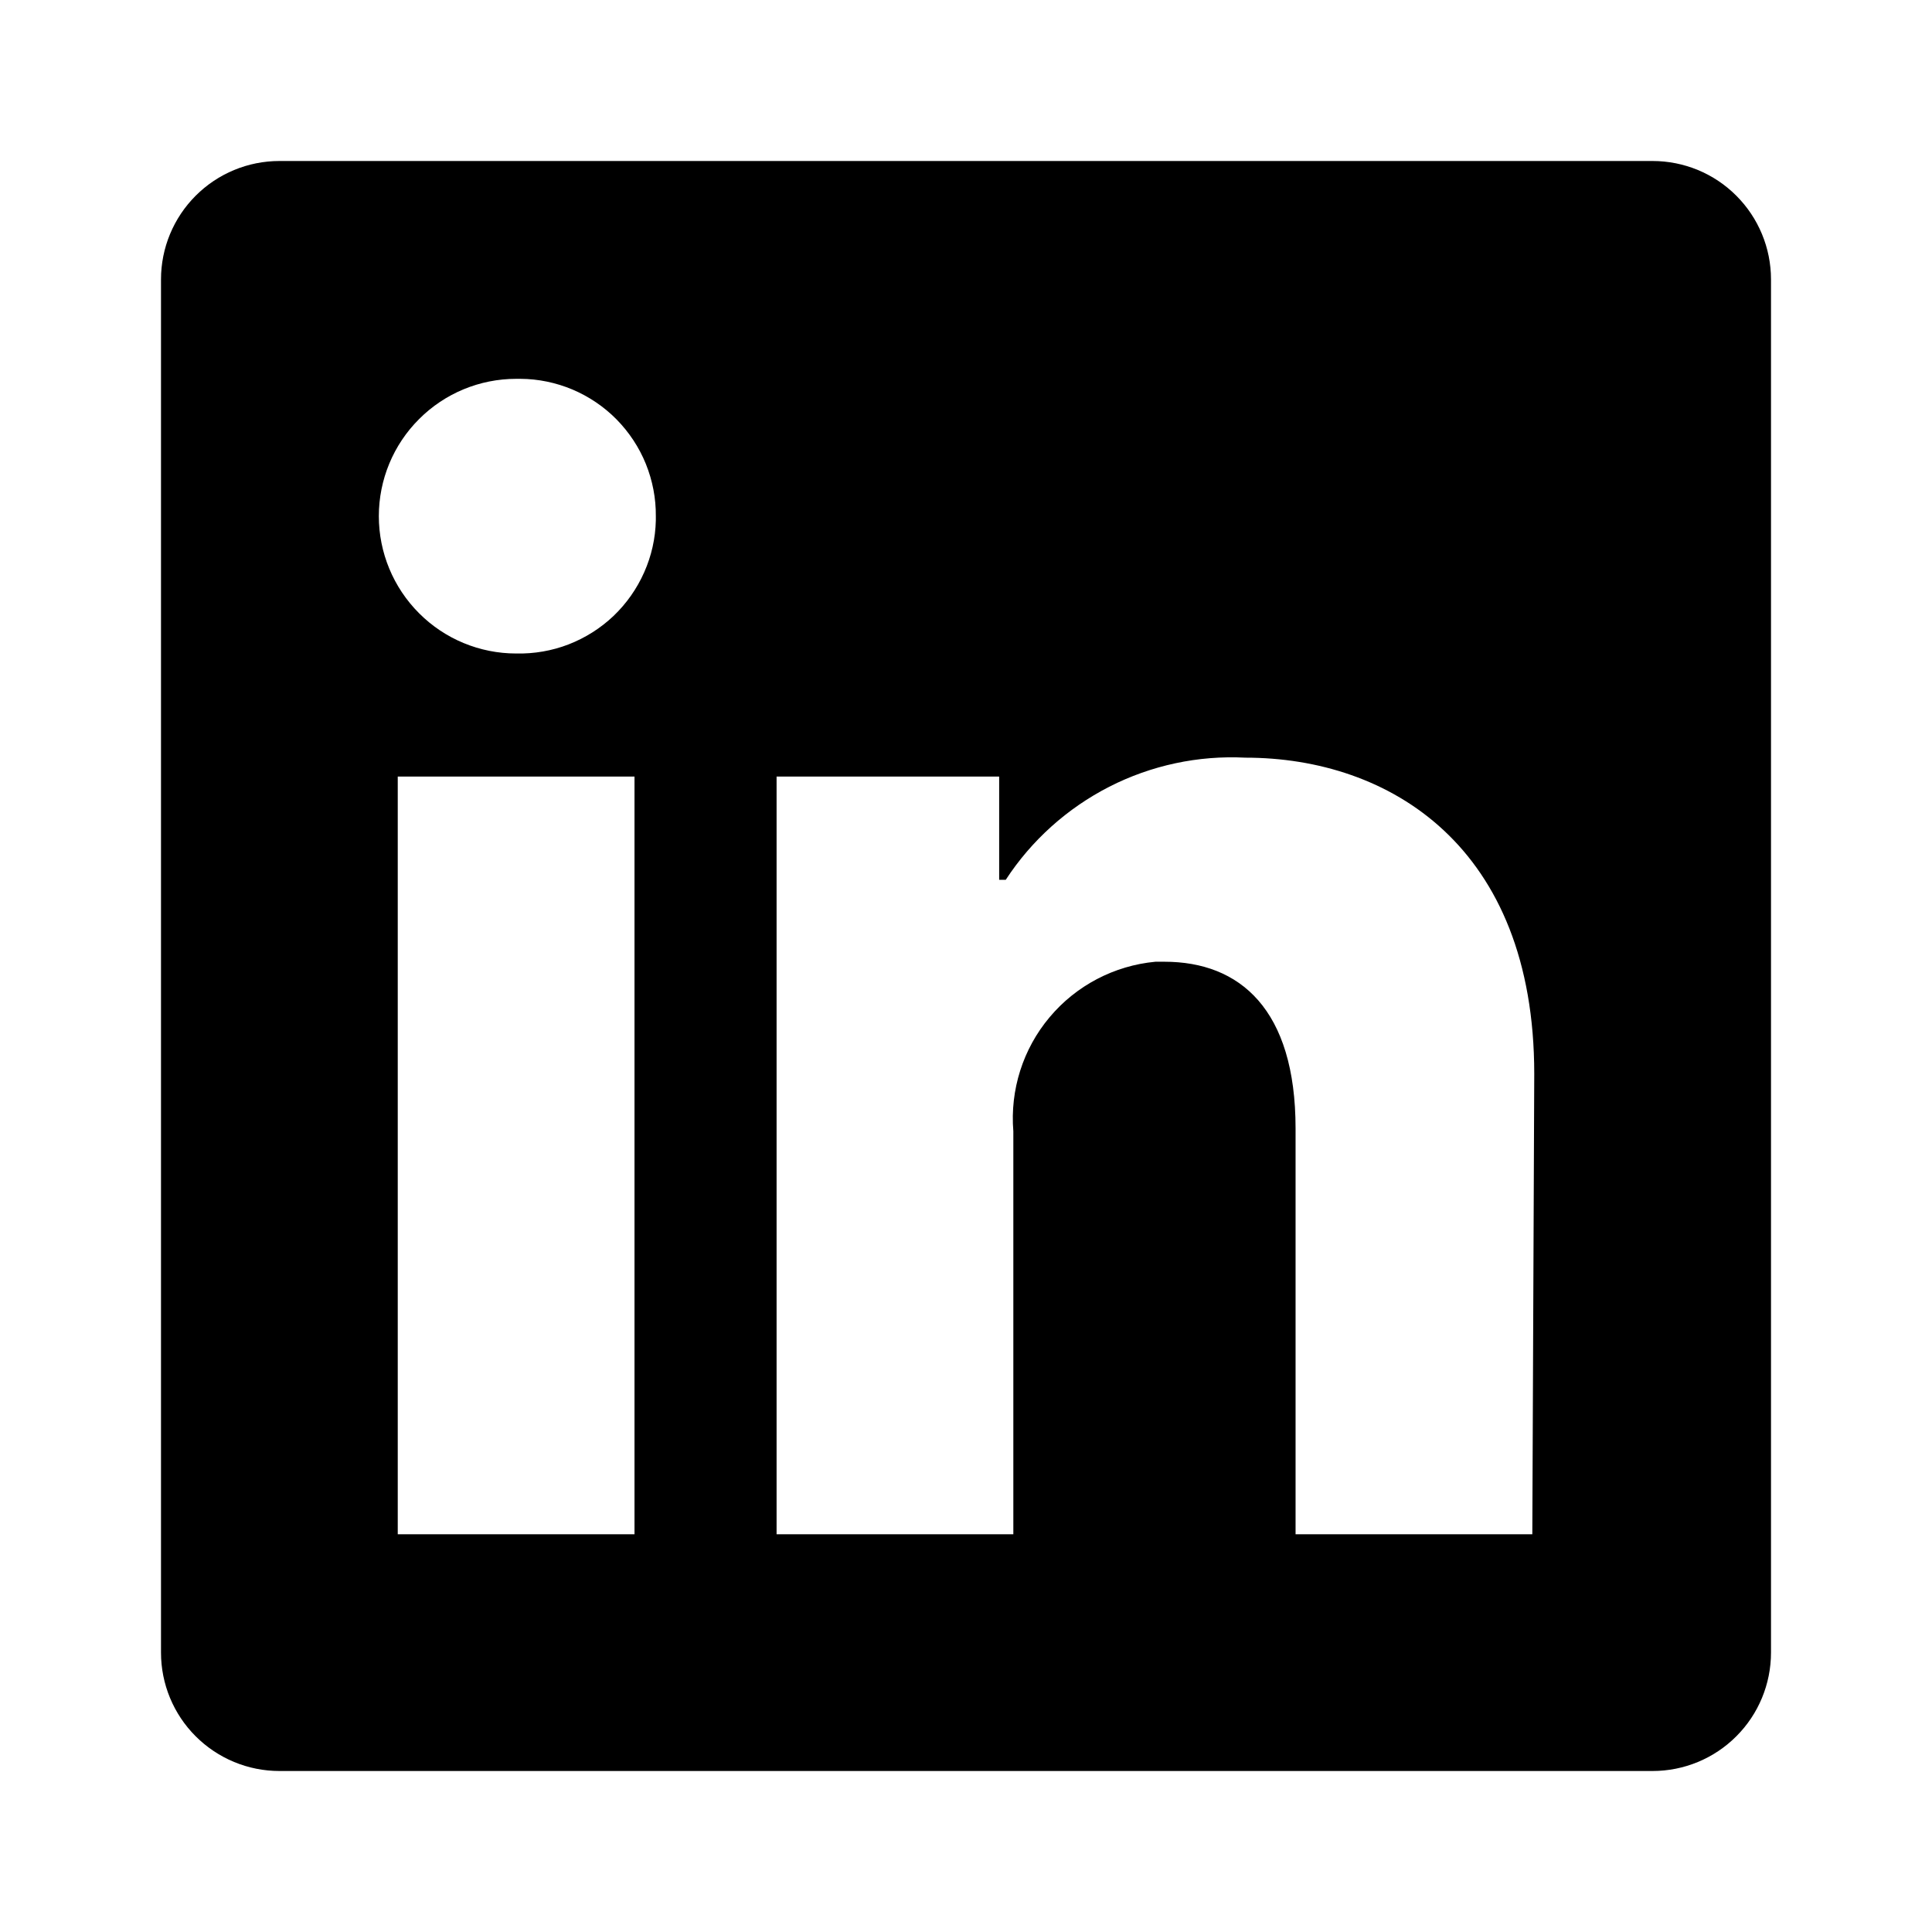
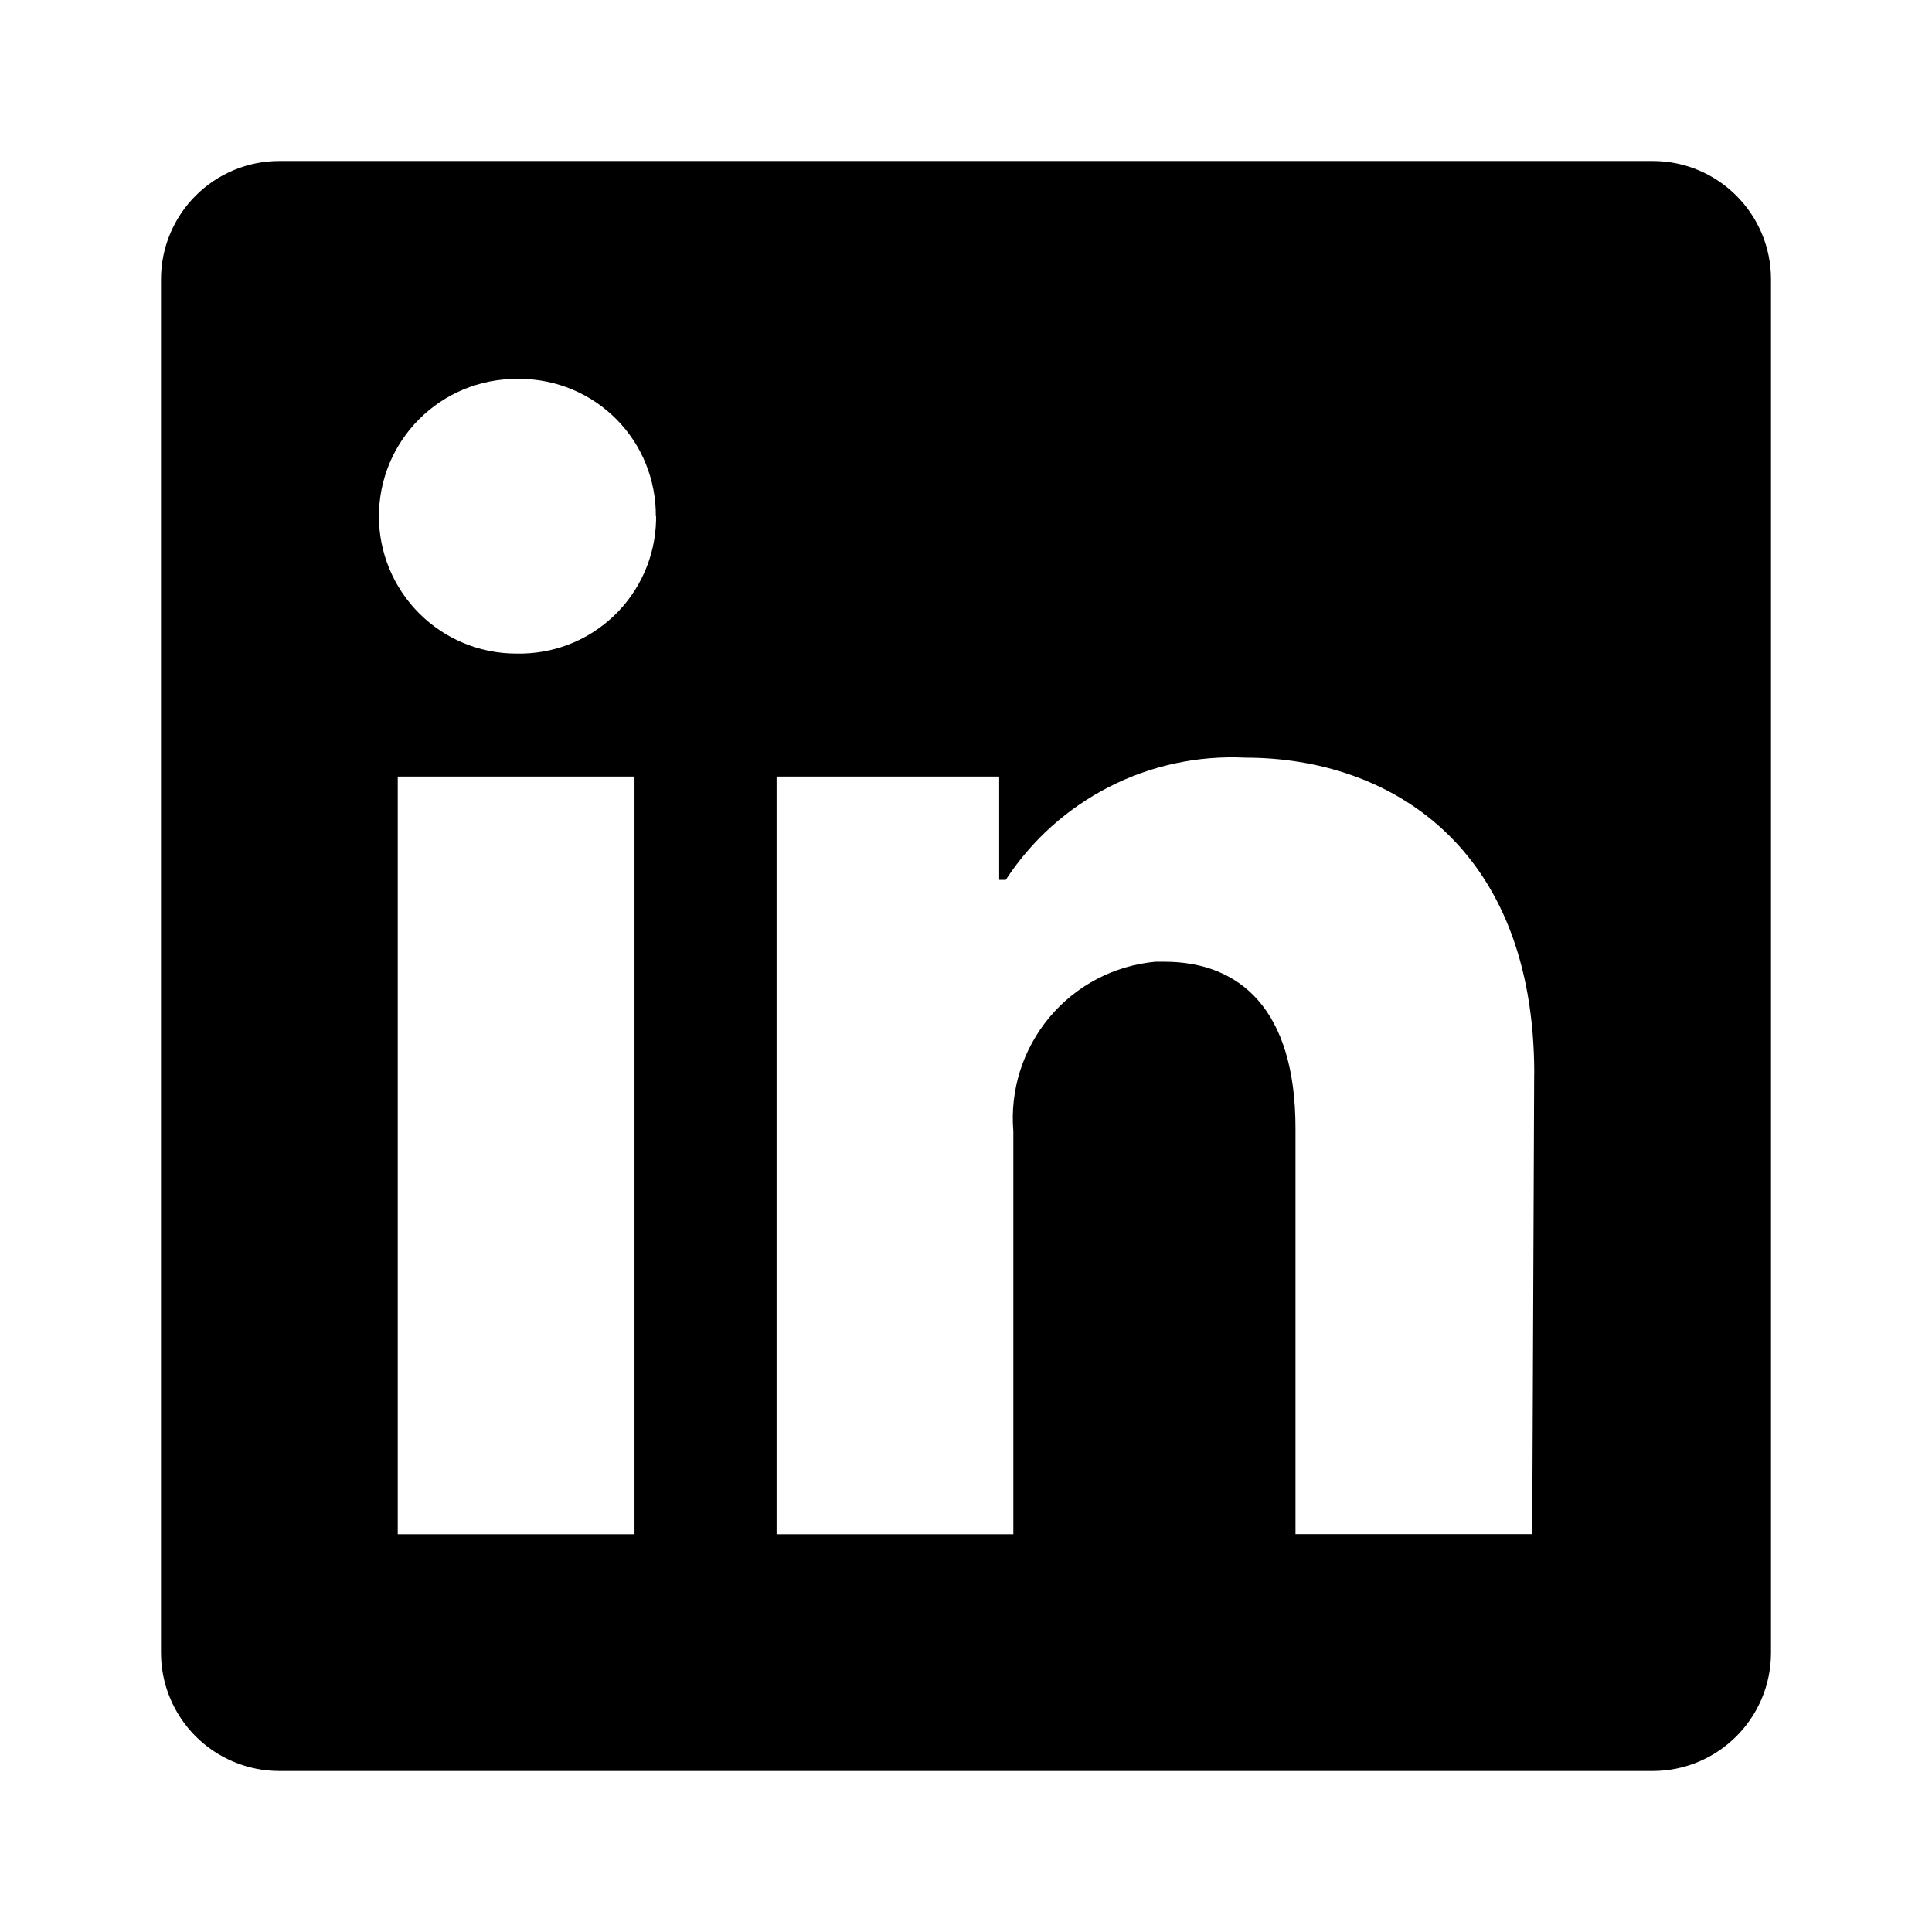
- <svg xmlns="http://www.w3.org/2000/svg" width="800px" height="800px" viewBox="0 0 24 24" fill="none">
-   <path d="M22 3.471V20.529C22 20.919 21.845 21.294 21.569 21.569C21.294 21.845 20.919 22 20.529 22H3.471C3.081 22 2.707 21.845 2.431 21.569C2.155 21.294 2 20.919 2 20.529V3.471C2 3.081 2.155 2.707 2.431 2.431C2.707 2.155 3.081 2 3.471 2H20.529C20.919 2 21.294 2.155 21.569 2.431C21.845 2.707 22 3.081 22 3.471ZM7.882 9.647H4.941V19.059H7.882V9.647ZM8.147 6.412C8.149 6.189 8.106 5.969 8.023 5.763C7.939 5.556 7.815 5.369 7.659 5.21C7.503 5.052 7.317 4.926 7.112 4.839C6.907 4.753 6.687 4.707 6.465 4.706H6.412C5.959 4.706 5.525 4.886 5.206 5.206C4.886 5.525 4.706 5.959 4.706 6.412C4.706 6.864 4.886 7.298 5.206 7.618C5.525 7.938 5.959 8.118 6.412 8.118C6.634 8.123 6.856 8.085 7.063 8.005C7.271 7.924 7.461 7.804 7.622 7.651C7.783 7.497 7.912 7.313 8.002 7.11C8.093 6.906 8.142 6.687 8.147 6.465V6.412ZM19.059 13.341C19.059 10.512 17.259 9.412 15.471 9.412C14.885 9.382 14.302 9.507 13.78 9.773C13.258 10.04 12.814 10.438 12.494 10.929H12.412V9.647H9.647V19.059H12.588V14.053C12.546 13.54 12.707 13.031 13.038 12.637C13.368 12.243 13.841 11.995 14.353 11.947H14.465C15.4 11.947 16.094 12.535 16.094 14.018V19.059H19.035L19.059 13.341Z" fill="#000000" />
+ <svg xmlns="http://www.w3.org/2000/svg" width="800" height="800" viewBox="0 0 24 24" fill="none">
+   <path d="M22 3.471v17.059A1.47 1.47 0 0 1 20.529 22H3.471A1.47 1.47 0 0 1 2 20.529V3.471A1.47 1.47 0 0 1 3.471 2h17.059A1.47 1.47 0 0 1 22 3.471zM7.882 9.647H4.941v9.412h2.941V9.647zm.265-3.235c.002-.222-.041-.443-.124-.649s-.207-.394-.363-.552-.342-.285-.547-.371-.425-.132-.647-.133h-.053c-.452 0-.886.18-1.206.5s-.5.754-.5 1.206.18.886.5 1.206.754.5 1.206.5c.222.005.444-.033.652-.113s.397-.2.559-.354.29-.337.381-.541.139-.423.145-.645v-.053zm10.912 6.929c0-2.829-1.8-3.929-3.588-3.929-.585-.029-1.168.095-1.691.362s-.966.665-1.286 1.156h-.082V9.647H9.647v9.412h2.941v-5.006c-.043-.513.119-1.021.449-1.416s.803-.642 1.315-.69h.112c.935 0 1.629.588 1.629 2.07v5.041h2.941l.024-5.718z" fill="#000" />
</svg>
